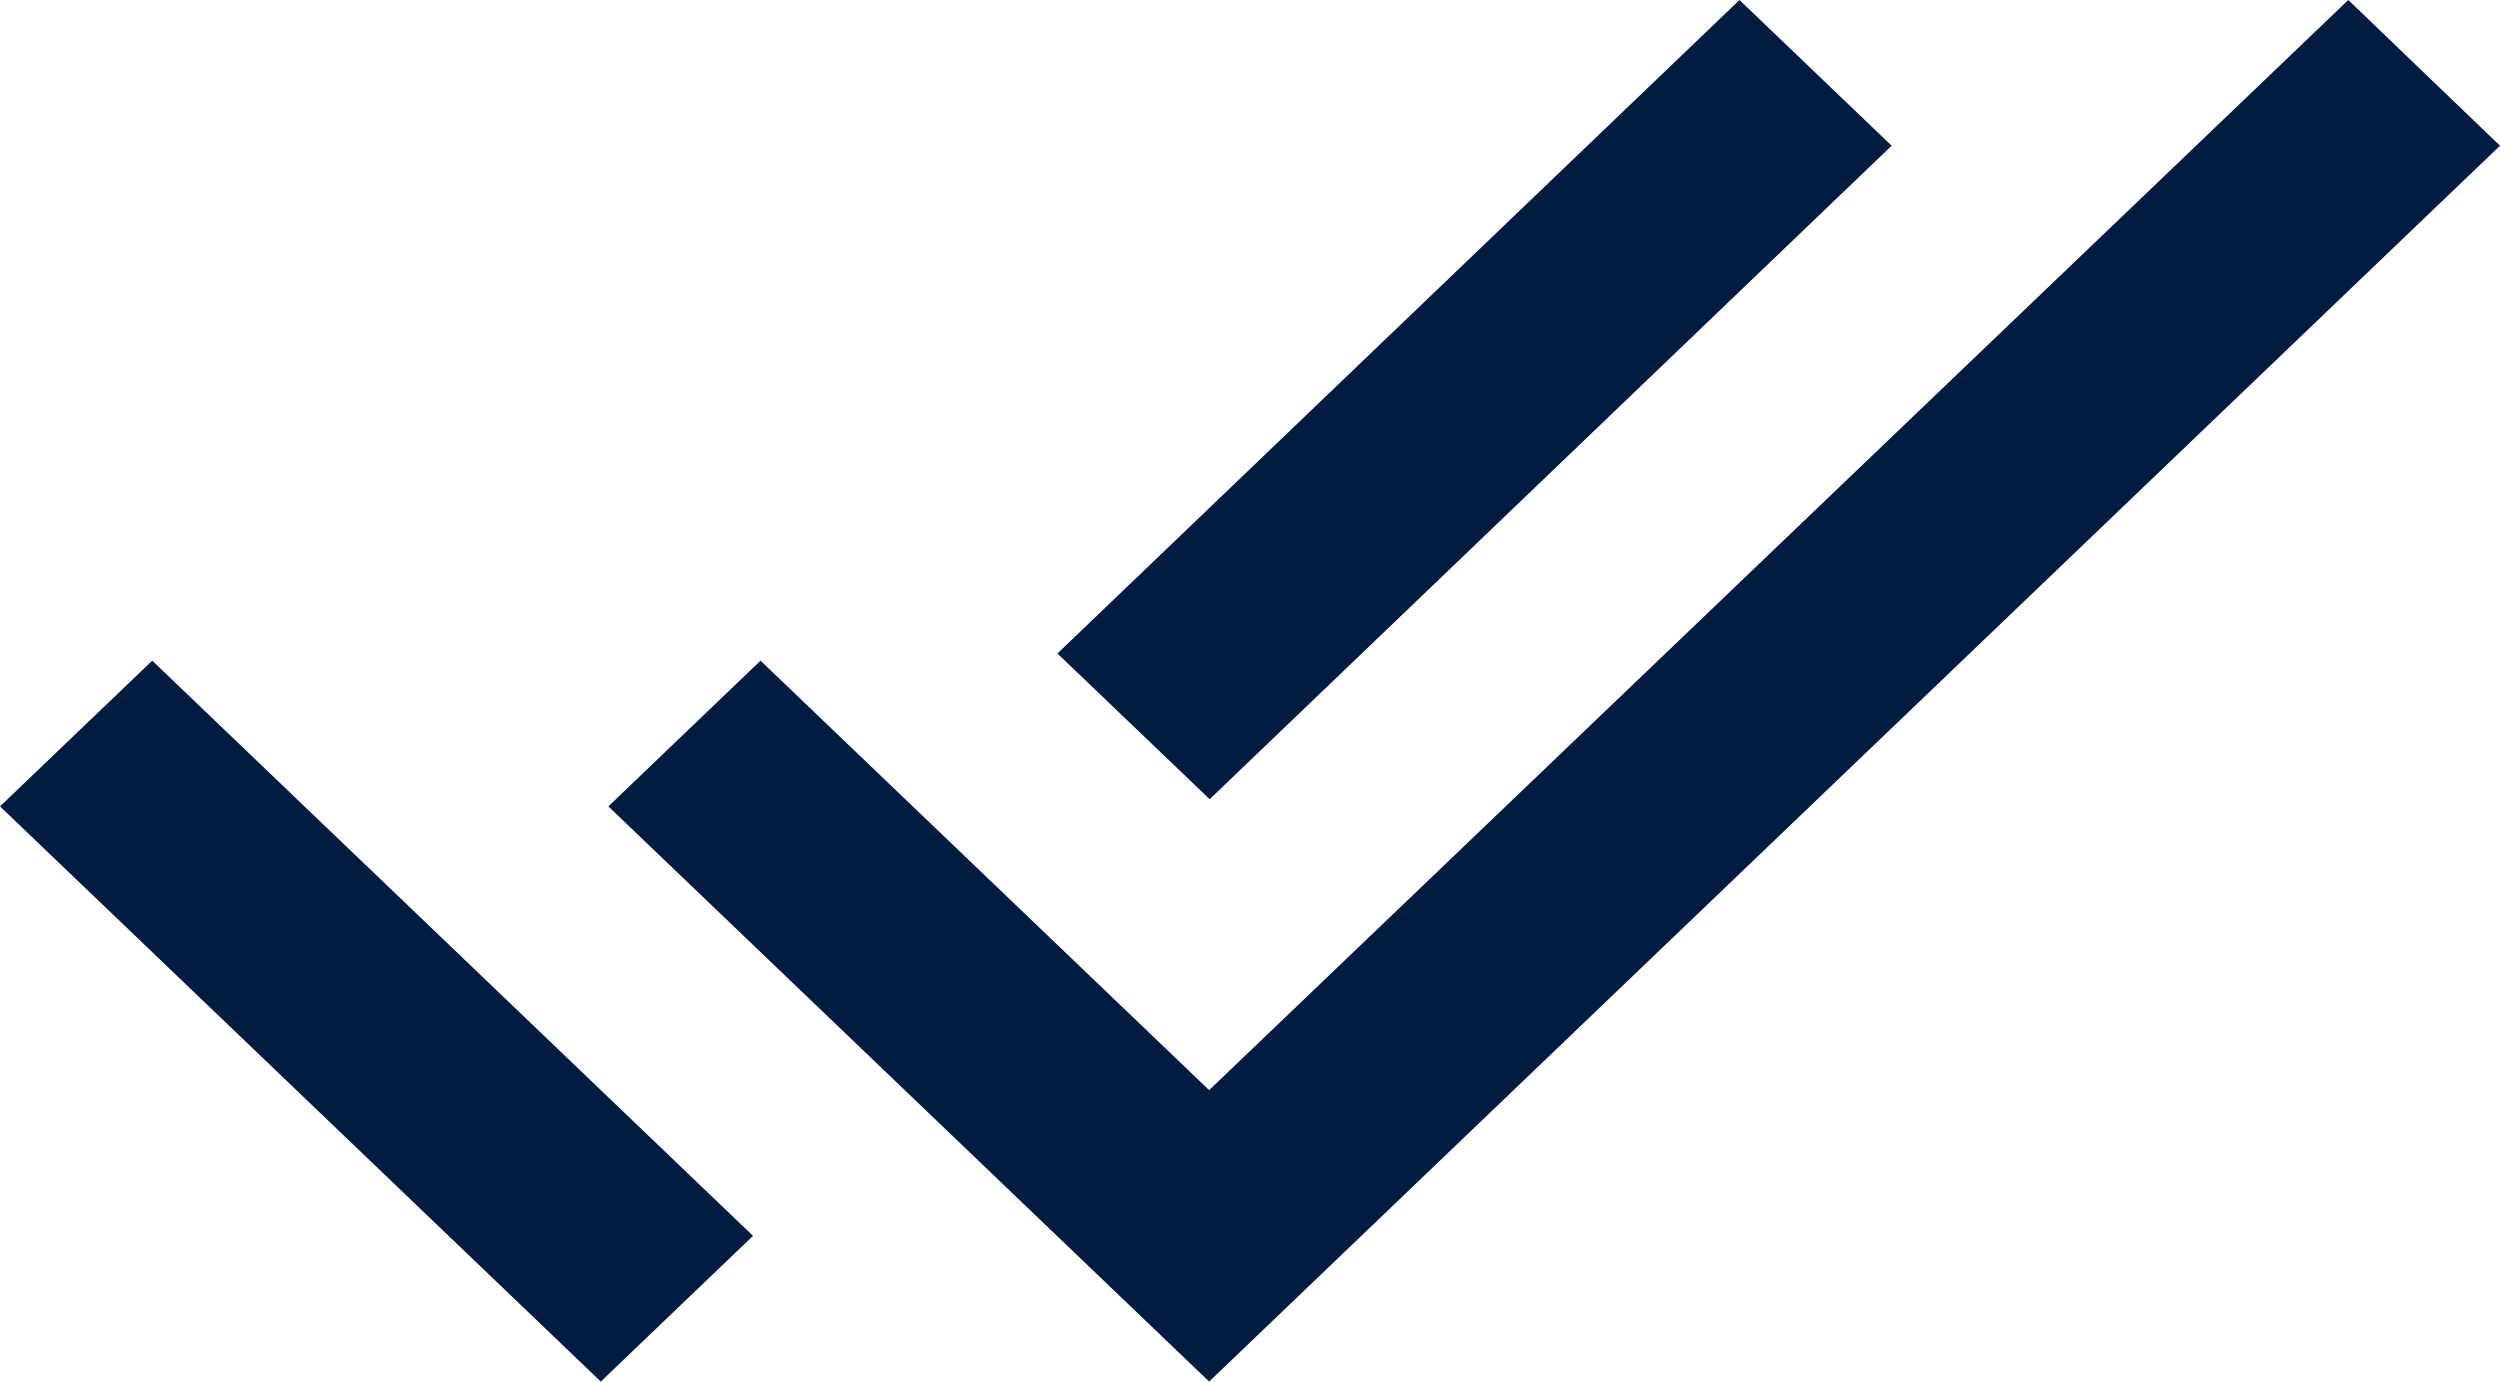
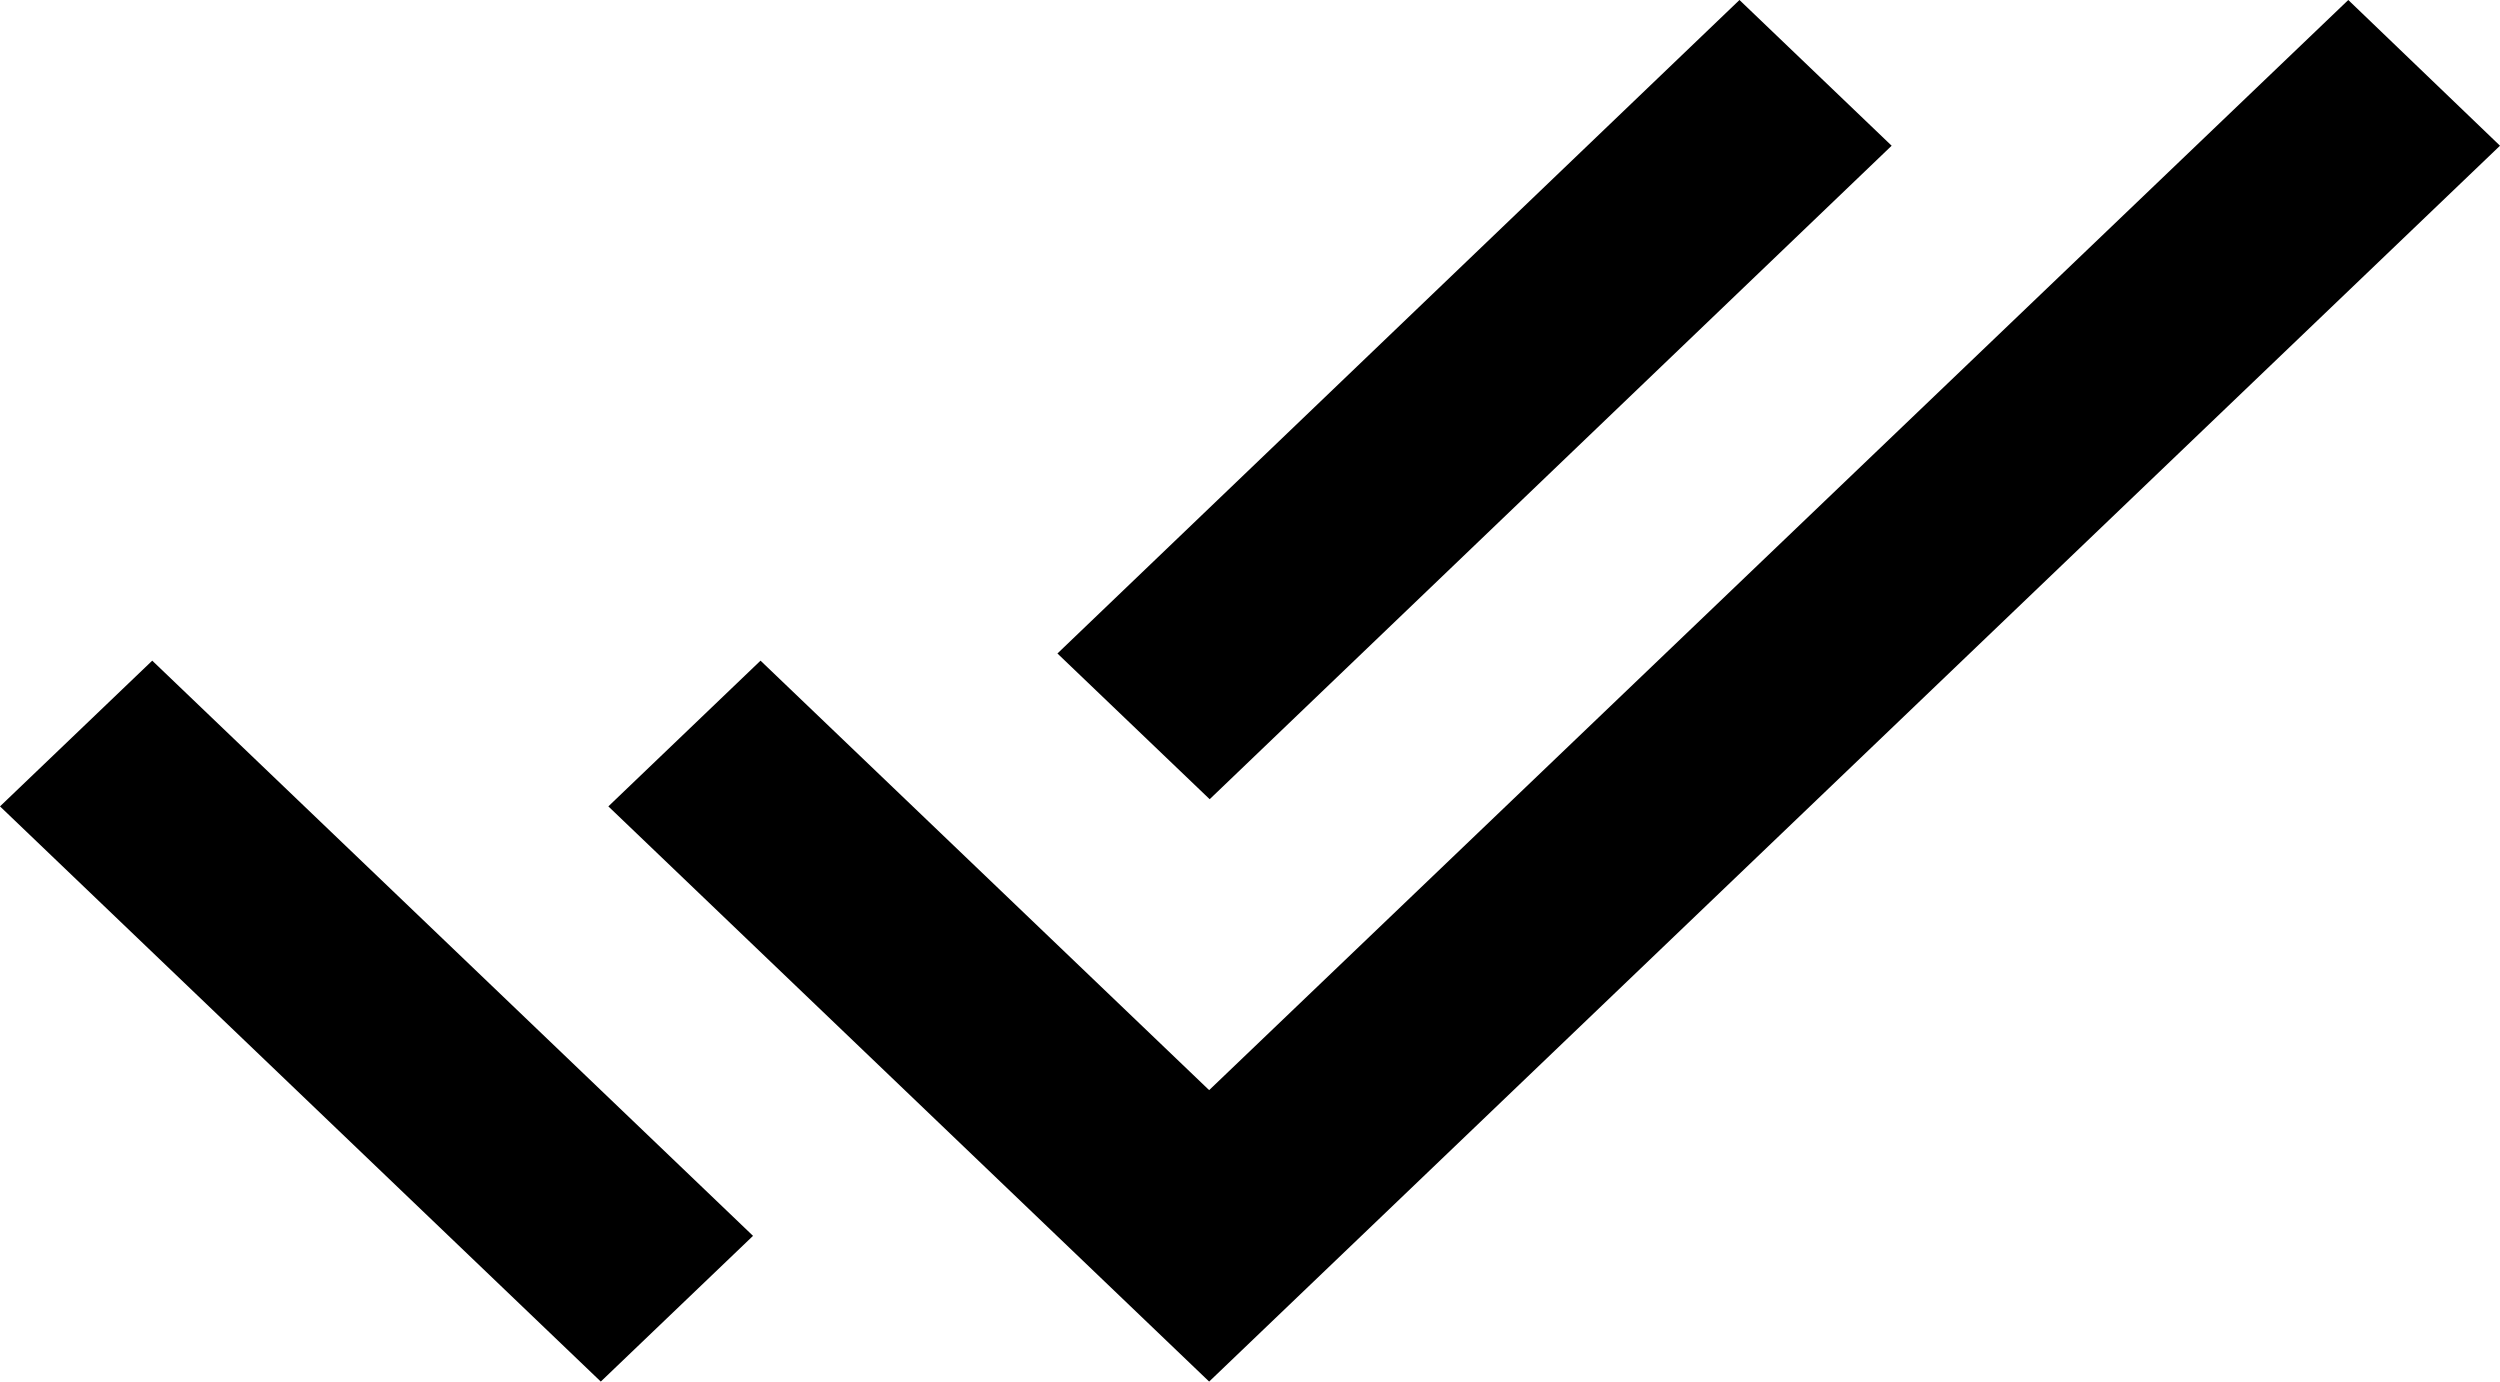
- <svg xmlns="http://www.w3.org/2000/svg" width="38" height="21" fill="none" viewBox="0 0 38 21" id="icon-ticks">
-   <path d="M28.753 2.215L26.44 0L16.073 9.933L18.387 12.148L28.753 2.215ZM35.694 0L18.379 16.57L11.56 10.042L9.247 12.257L18.379 21L38 2.215L35.694 0ZM0 12.257L9.132 21L11.446 18.785L2.314 10.042L0 12.257Z" fill="#011C40" />
+ <svg xmlns="http://www.w3.org/2000/svg" width="38" height="21" viewBox="0 0 38 21" id="icon-ticks">
+   <path d="M28.753 2.215L26.44 0L16.073 9.933L18.387 12.148L28.753 2.215ZM35.694 0L18.379 16.57L11.56 10.042L9.247 12.257L18.379 21L38 2.215L35.694 0ZM0 12.257L9.132 21L11.446 18.785L2.314 10.042L0 12.257Z" />
</svg>
